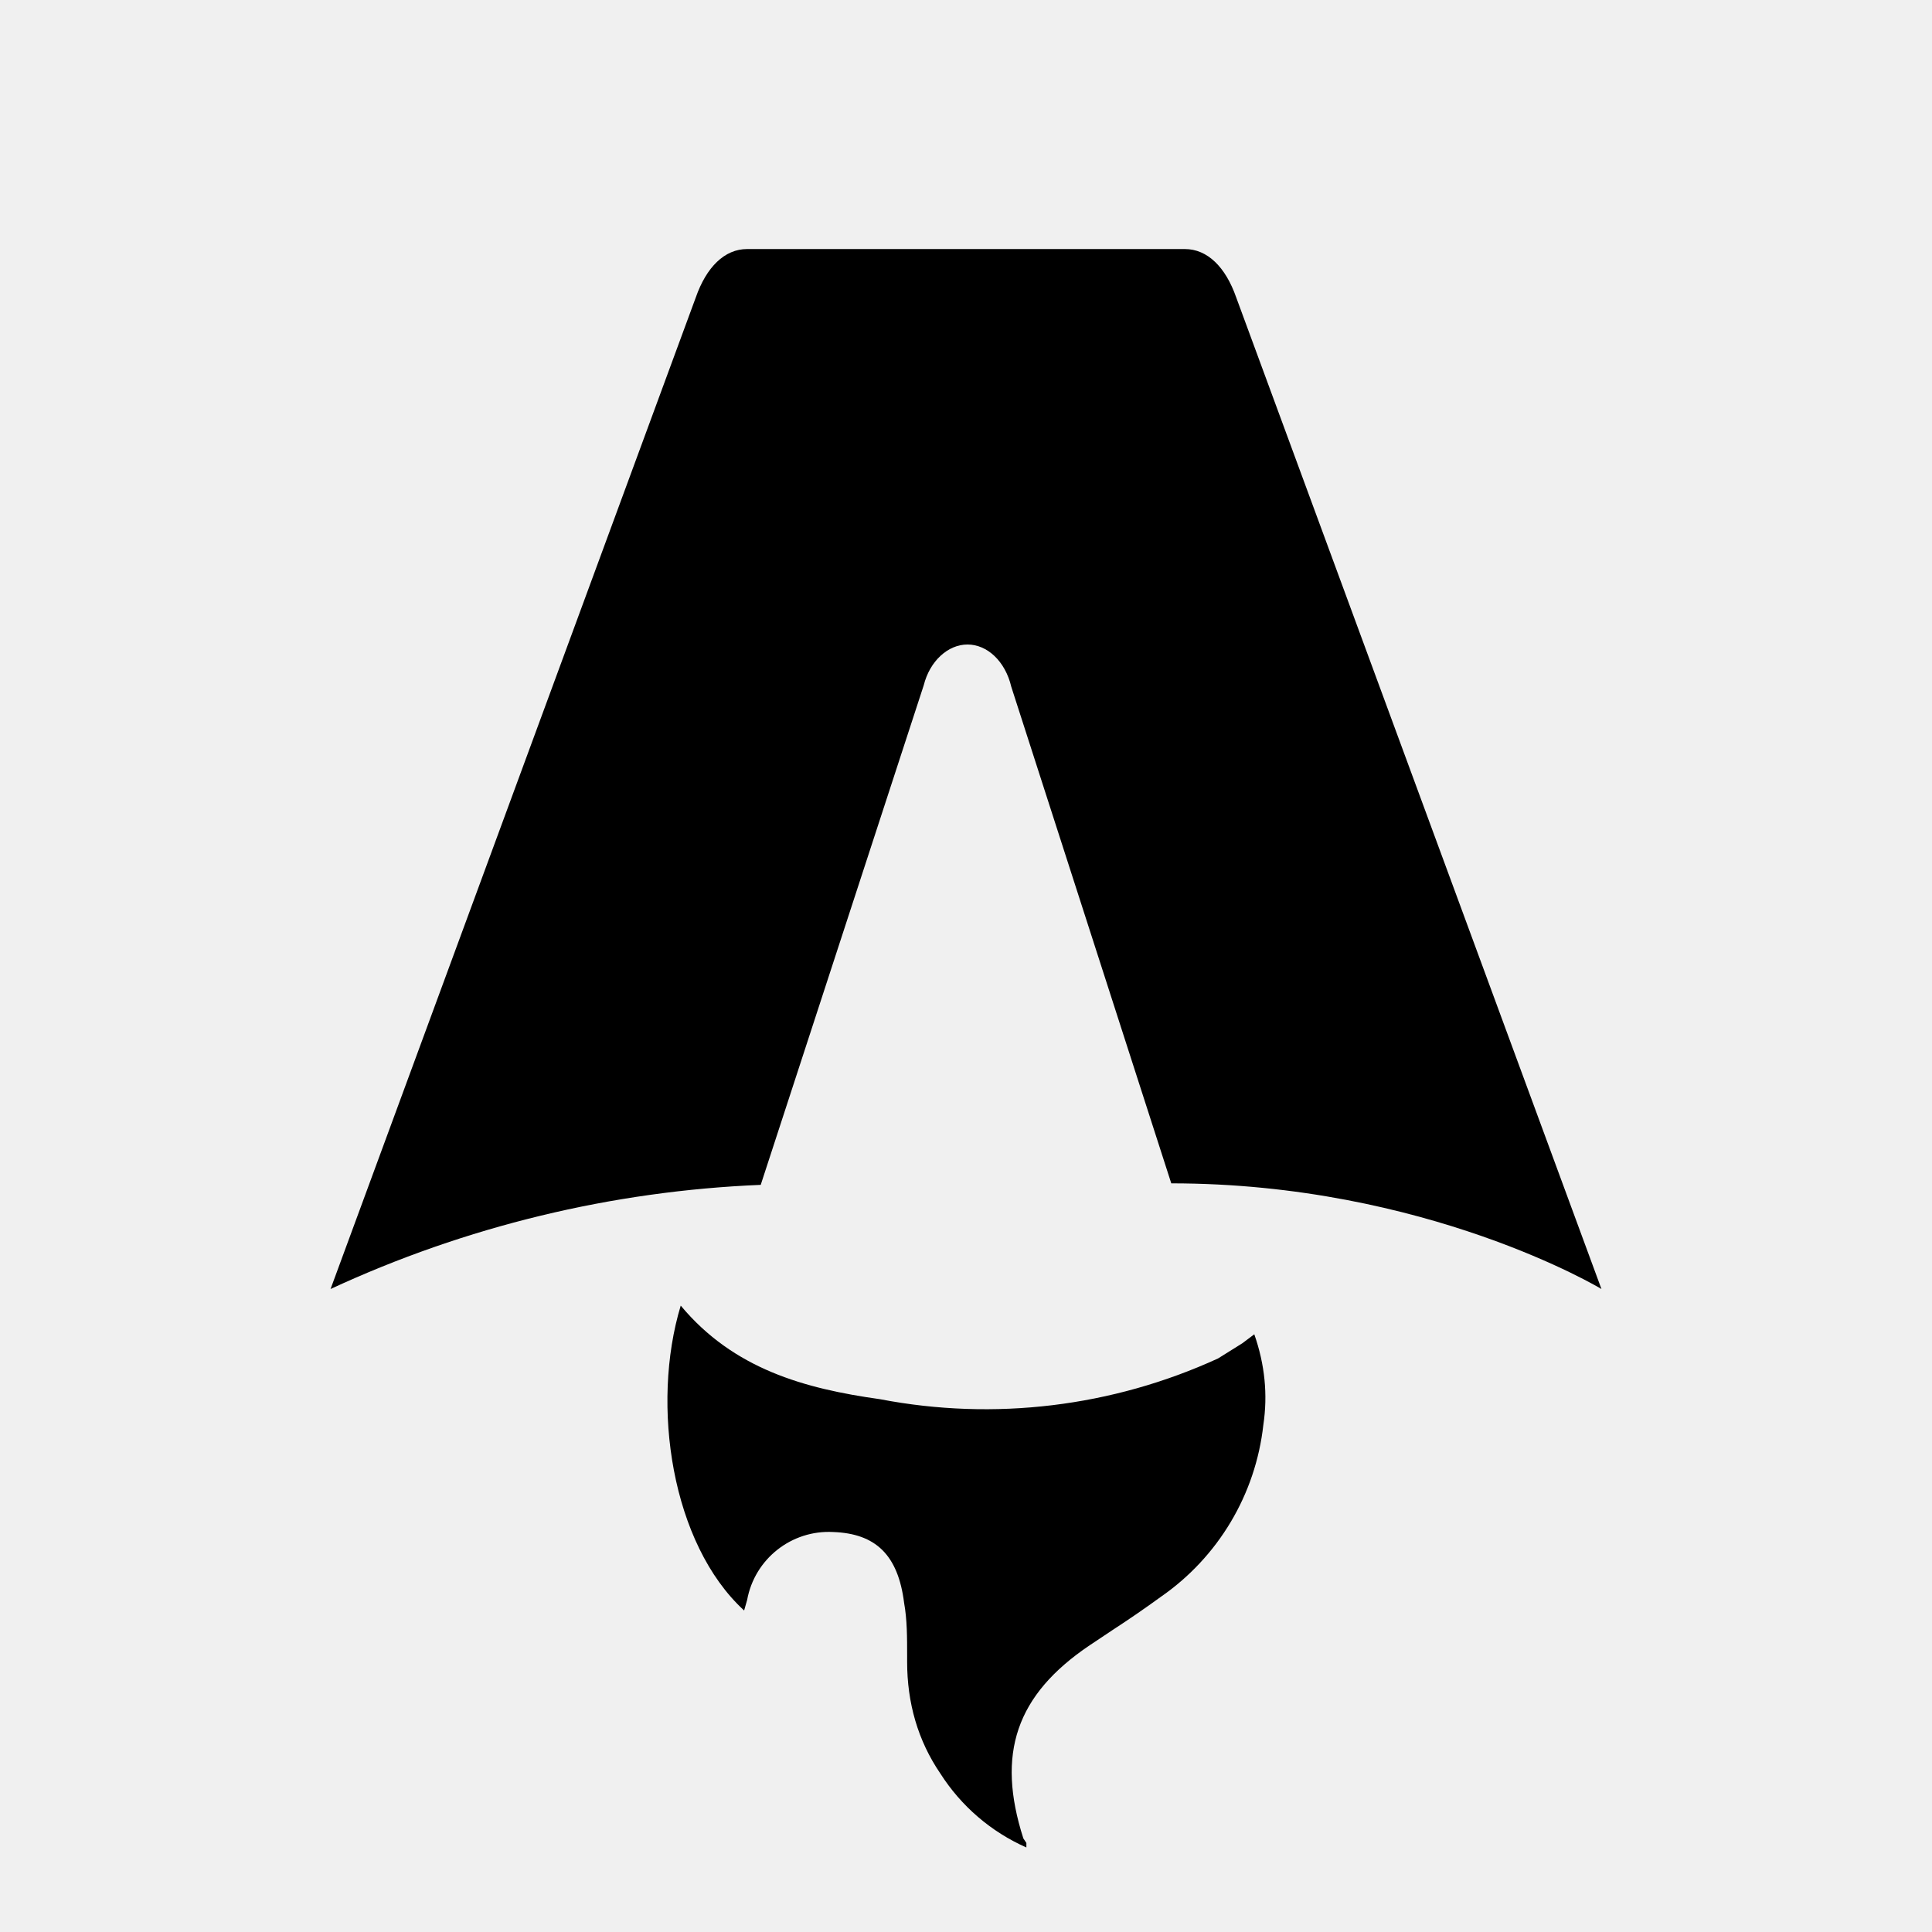
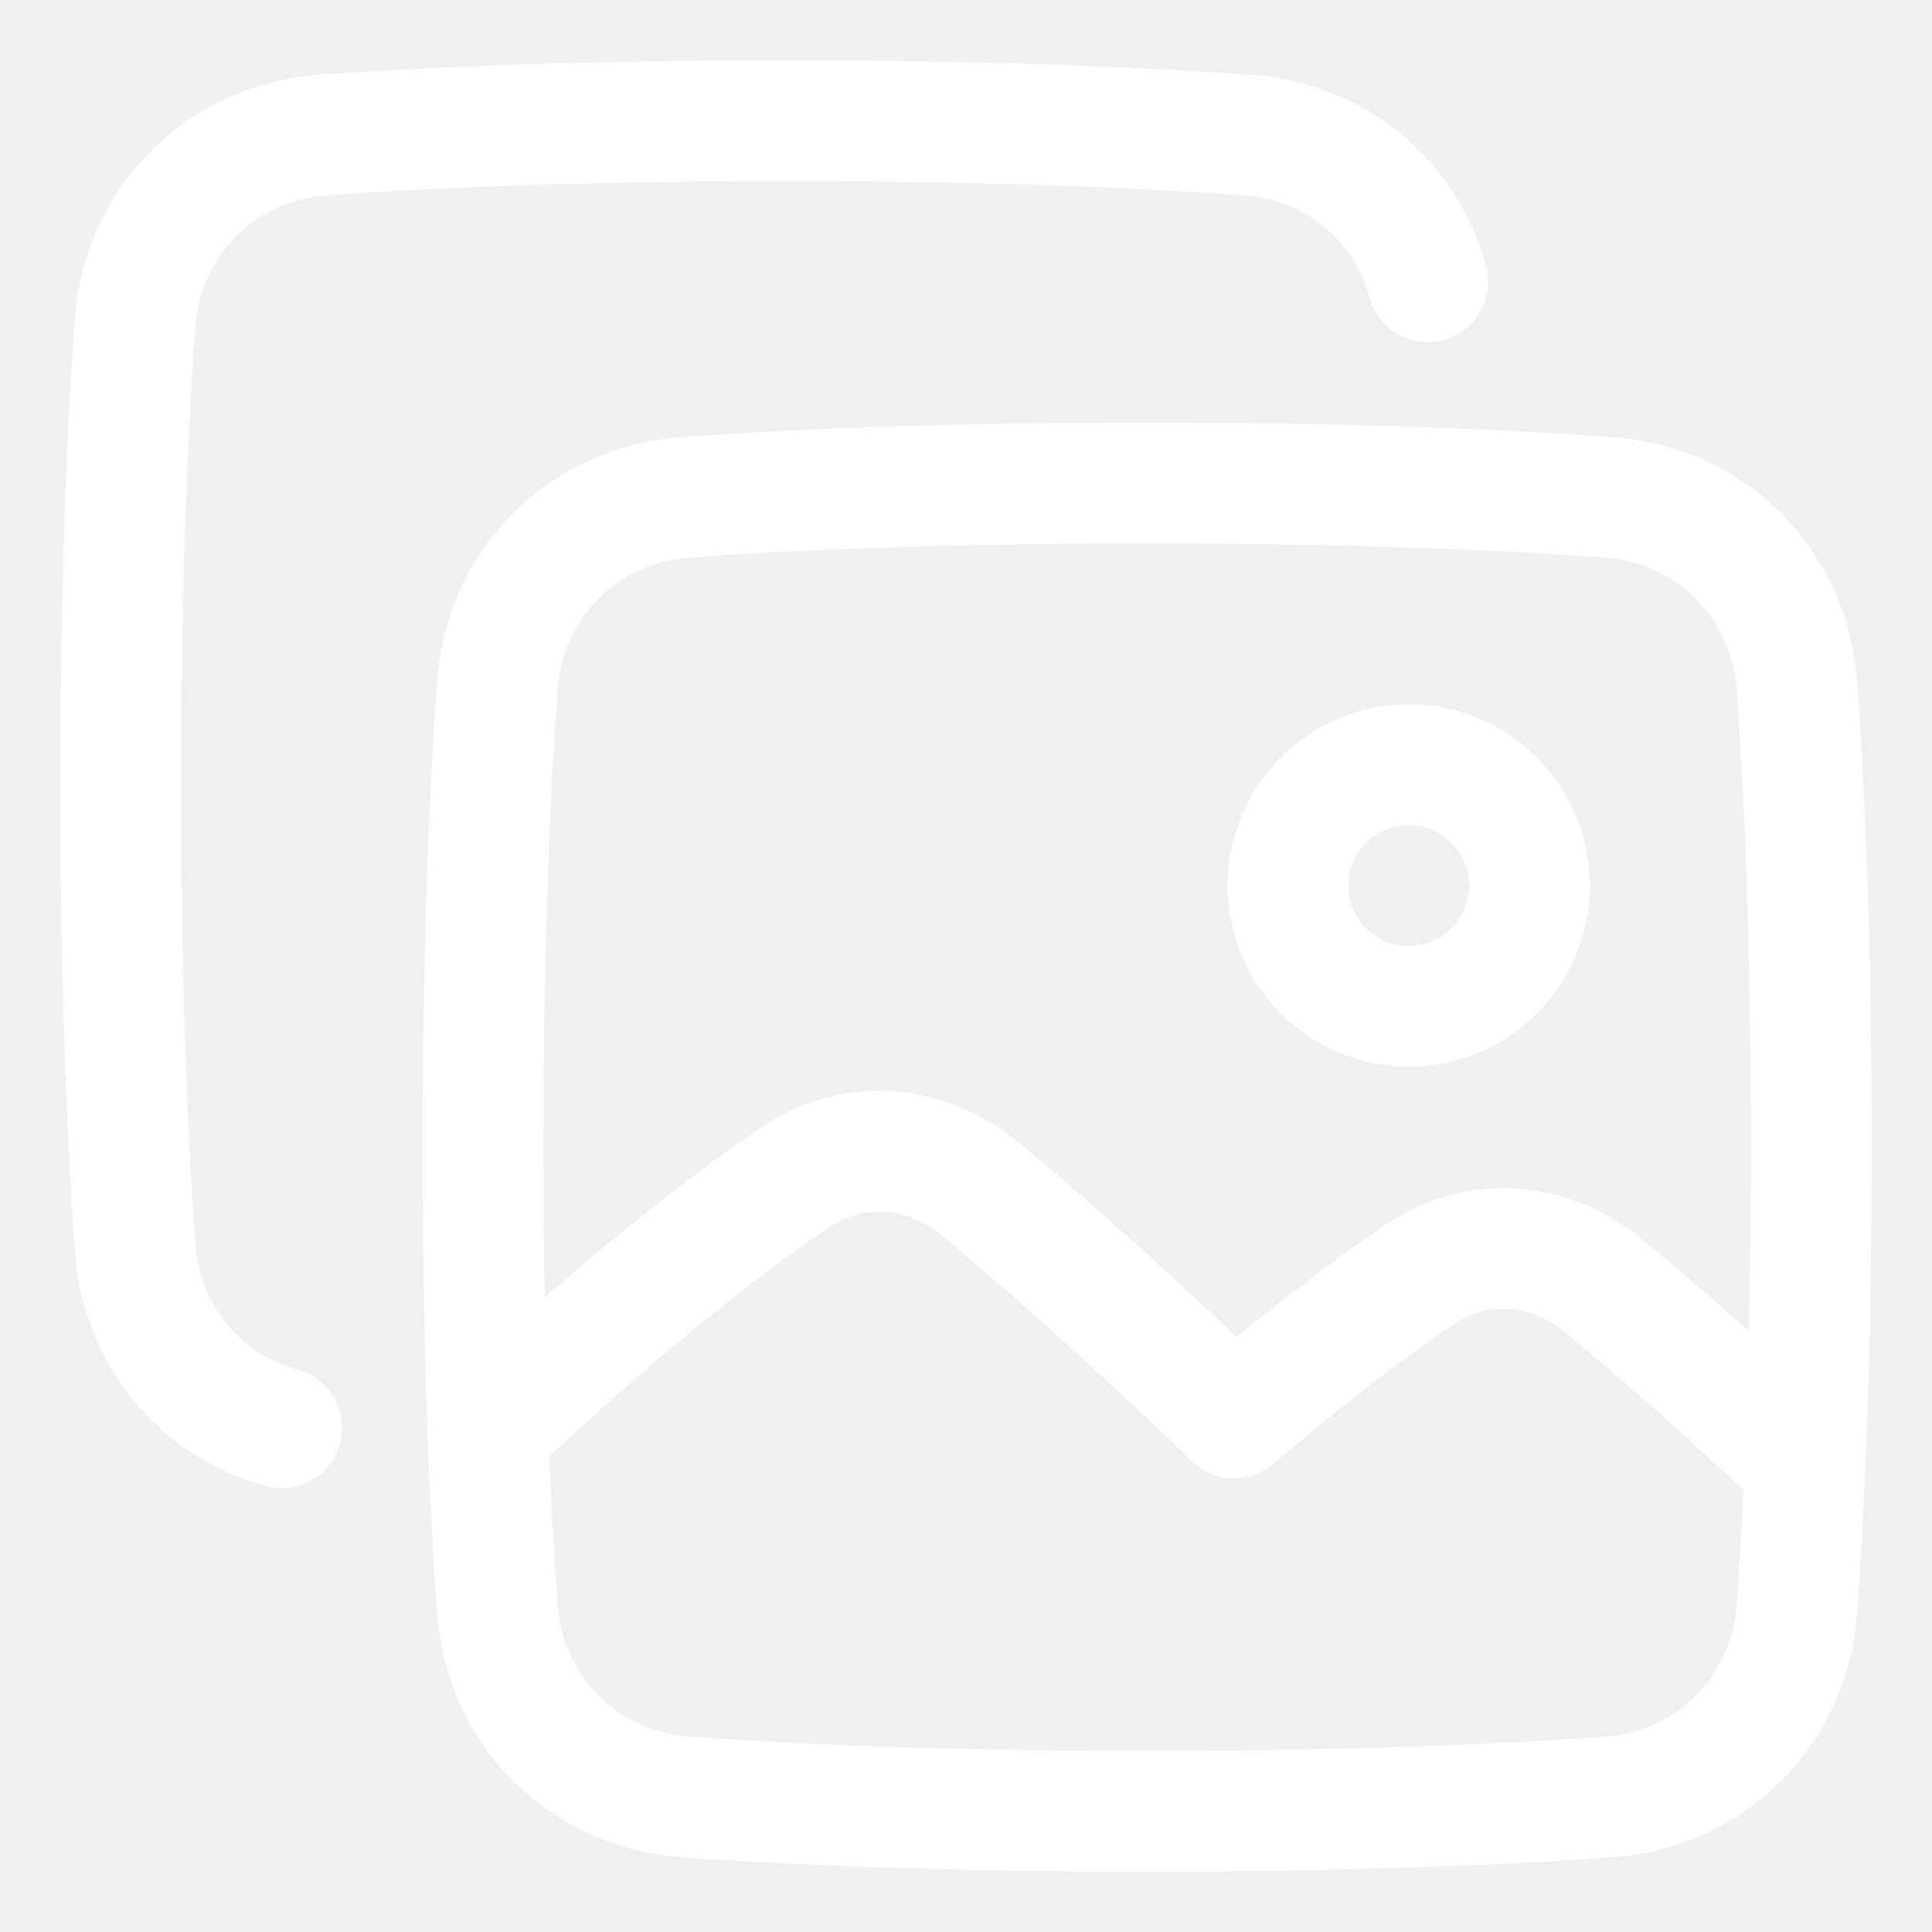
- <svg xmlns="http://www.w3.org/2000/svg" fill="none" viewBox="0 0 128 128">
-   <path d="M50.4 78.5a75.1 75.1 0 0 0-28.5 6.9l24.2-65.7c.7-2 1.9-3.2 3.4-3.2h29c1.5 0 2.7 1.2 3.4 3.2l24.2 65.7s-11.6-7-28.5-7L67 45.5c-.4-1.7-1.6-2.8-2.9-2.8-1.3 0-2.5 1.1-2.9 2.7L50.4 78.5Zm-1.1 28.2Zm-4.2-20.2c-2 6.6-.6 15.8 4.2 20.2a17.5 17.5 0 0 1 .2-.7 5.5 5.5 0 0 1 5.7-4.5c2.8.1 4.3 1.5 4.7 4.7.2 1.1.2 2.3.2 3.5v.4c0 2.7.7 5.2 2.2 7.4a13 13 0 0 0 5.7 4.9v-.3l-.2-.3c-1.8-5.6-.5-9.5 4.4-12.8l1.5-1a73 73 0 0 0 3.2-2.2 16 16 0 0 0 6.8-11.4c.3-2 .1-4-.6-6l-.8.6-1.6 1a37 37 0 0 1-22.4 2.7c-5-.7-9.7-2-13.2-6.2Z" />
-   <style>
-         path { fill: #000; }
-         @media (prefers-color-scheme: dark) {
-             path { fill: #FFF; }
-         }
-     </style>
+ <svg xmlns="http://www.w3.org/2000/svg" width="512" height="512" viewBox="0 0 48 48" fill="#ffffff">
+   <g fill="none" stroke="#ffffff" stroke-linecap="round" stroke-linejoin="round" stroke-width="3">
+     <path d="M35.474 7c-.552-2.024-2.29-3.486-4.473-3.643C28.445 3.173 24.665 3 19.5 3c-5.134 0-8.898.171-11.453.354c-2.557.182-4.512 2.136-4.694 4.694C3.17 10.603 3 14.368 3 19.5c0 5.165.174 8.944.357 11.5c.157 2.183 1.62 3.922 3.643 4.473" />
+     <path d="M12.354 17.047c.182-2.557 2.136-4.51 4.694-4.693C19.602 12.17 23.367 12 28.5 12s8.897.171 11.452.354c2.558.182 4.512 2.136 4.694 4.694c.183 2.555.354 6.32.354 11.452c0 5.133-.171 8.897-.354 11.453c-.182 2.557-2.136 4.51-4.694 4.693c-2.555.183-6.32.354-11.452.354c-5.133 0-8.897-.171-11.453-.354c-2.557-.182-4.51-2.136-4.693-4.694C12.17 37.398 12 33.633 12 28.5s.171-8.897.354-11.453" />
+     <path d="M44.846 36.389c-2.255-2.114-3.88-3.522-5.008-4.444c-1.338-1.095-3.102-1.254-4.543-.293c-1.11.74-2.634 1.87-4.625 3.579c-2.96-2.831-5-4.61-6.338-5.705s-3.102-1.253-4.543-.293c-1.62 1.08-4.123 2.992-7.668 6.318M32 22a3 3 0 1 0 6 0a3 3 0 1 0-6 0" />
+   </g>
</svg>
